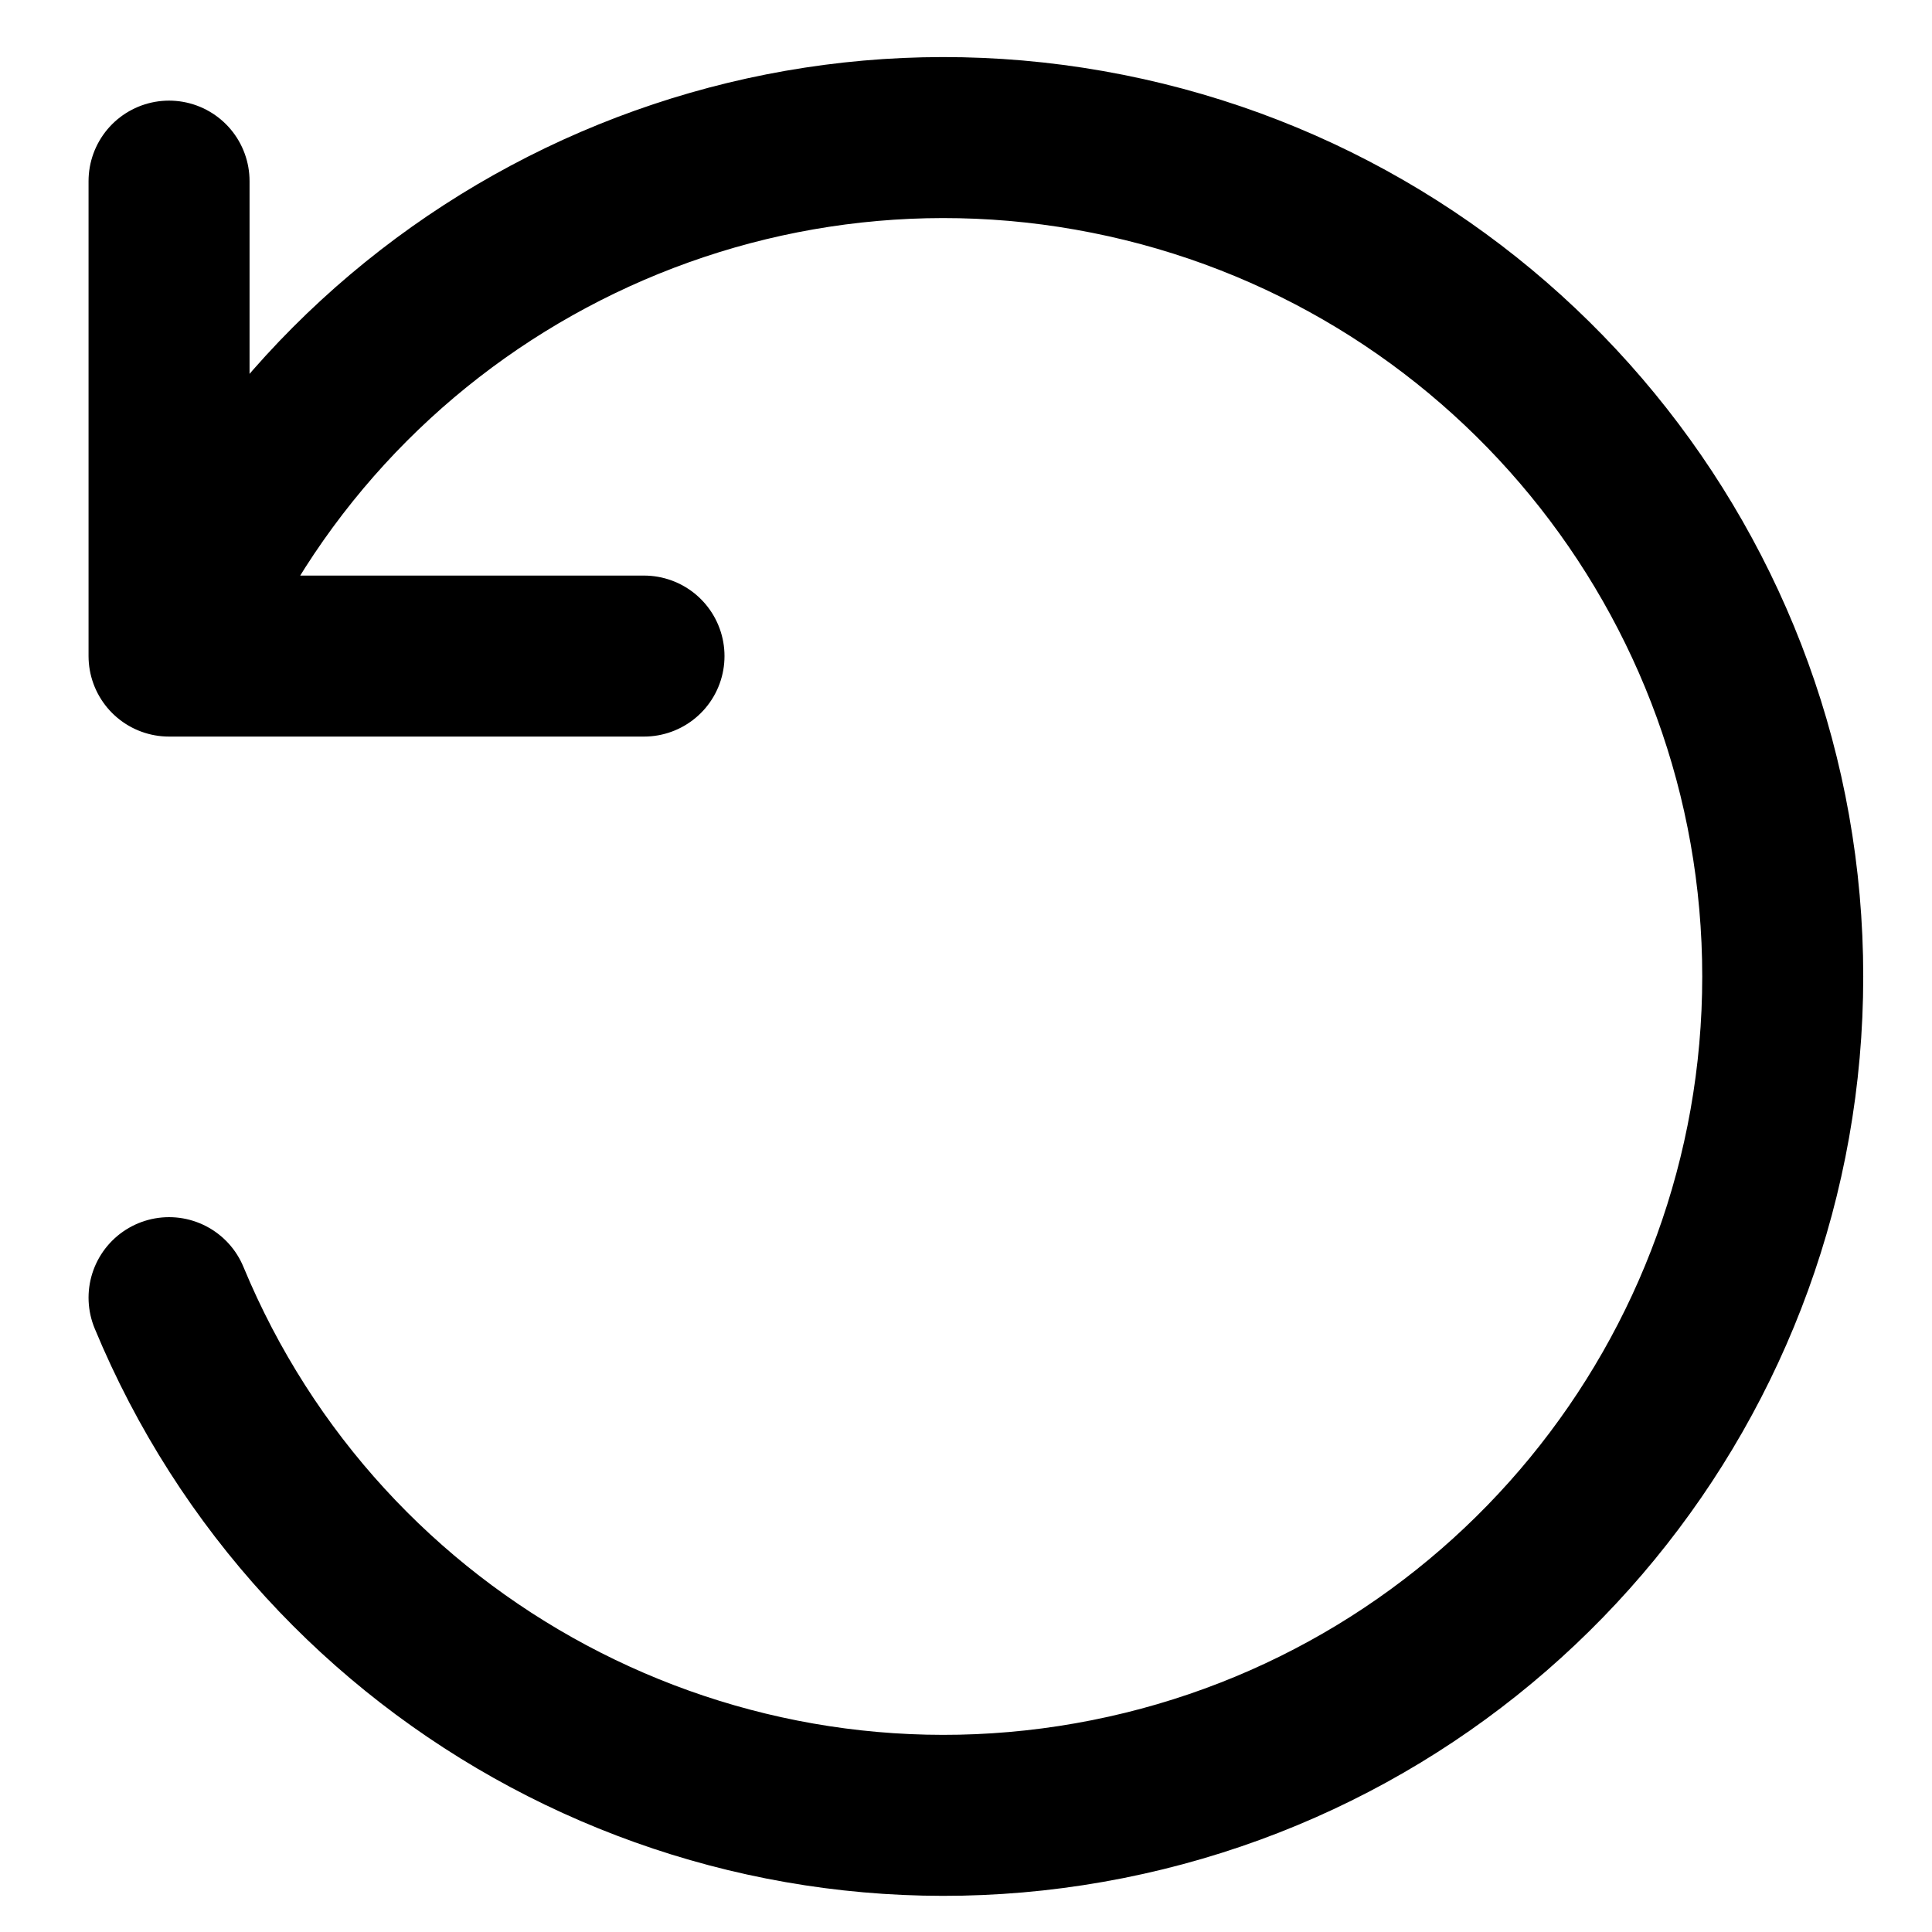
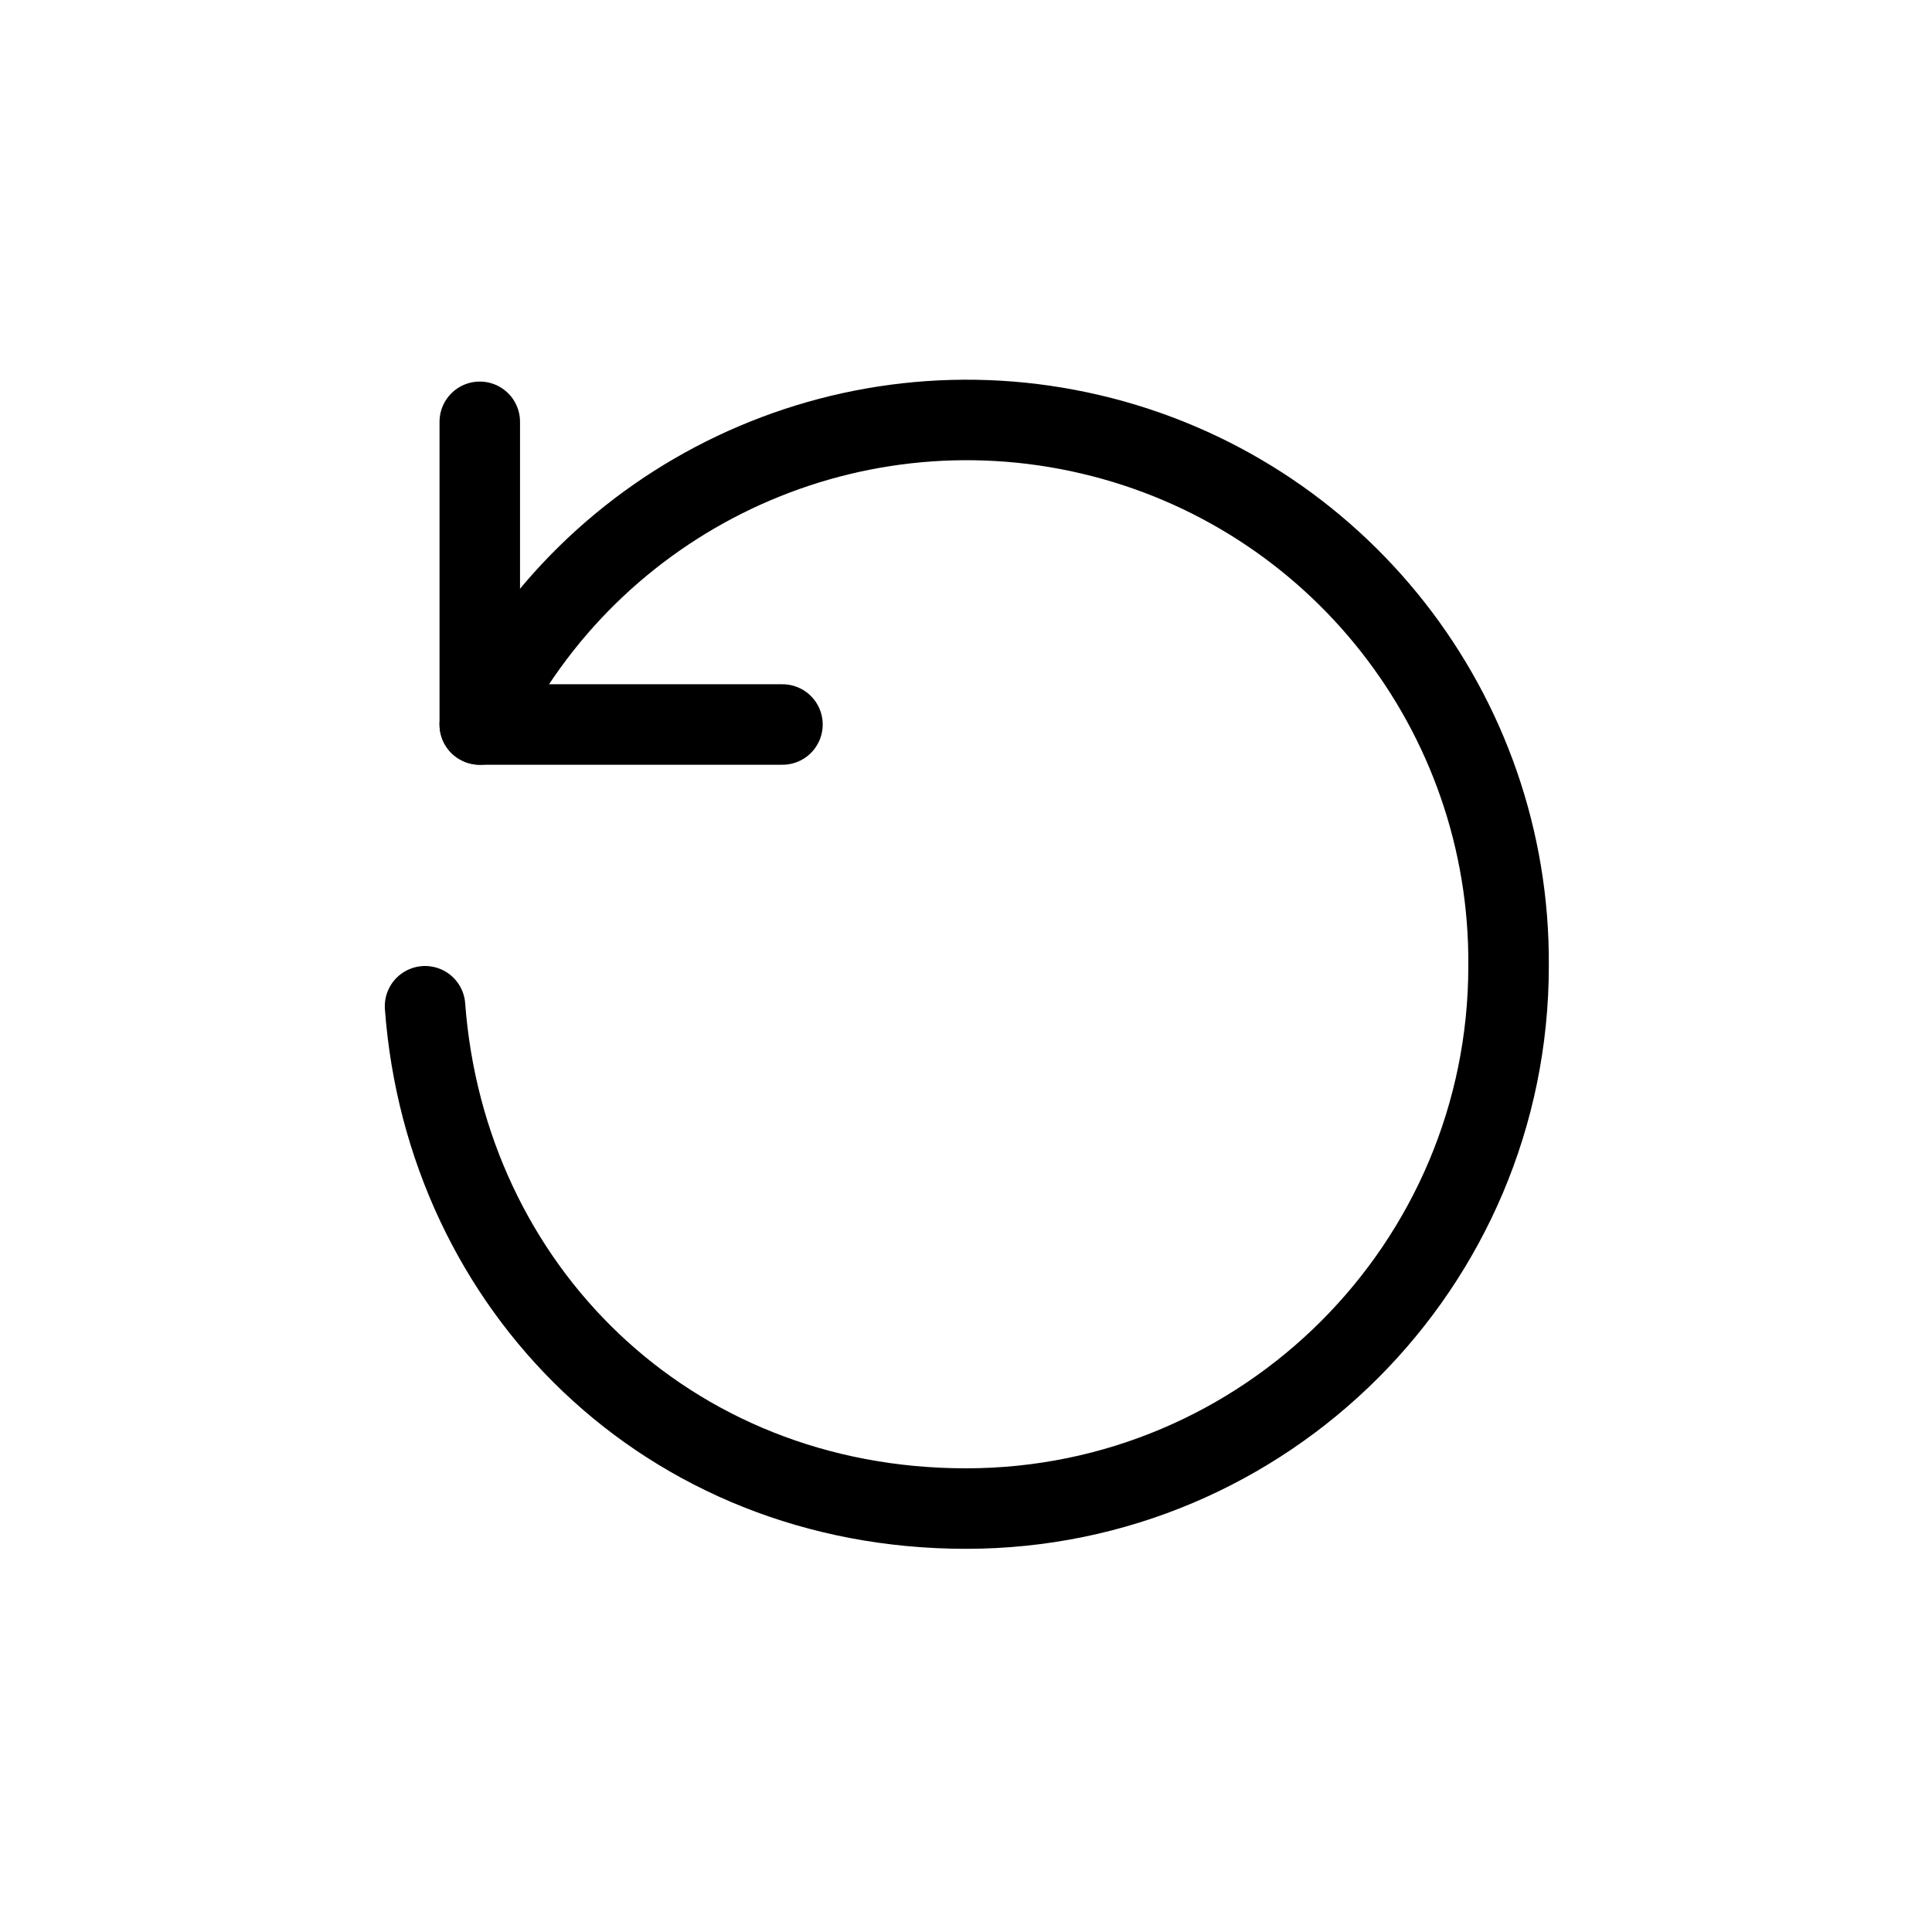
- <svg xmlns="http://www.w3.org/2000/svg" viewBox="0 0 24 24" preserveAspectRatio="xMidYMid">
-   <path fill="none" stroke="currentColor" stroke-width="2" stroke-linecap="round" stroke-linejoin="round" d="M2.1 16.12a10.42 10.42 0 1 0 0-7.98m0-5.89v5.9H8" id="path1" />
+ <svg xmlns="http://www.w3.org/2000/svg" viewBox="0 0 24 24">
+   <g fill="none" stroke="currentColor" stroke-linecap="round" stroke-linejoin="round">
+     <path d="M5.96 5.24V9h3.76" />
+     <path d="M5.96 9a6.73 6.73 0 0 1 12.78 3c0 3.72-3.02 6.74-6.74 6.74s-6.46-2.75-6.72-6.24" />
+   </g>
</svg>
